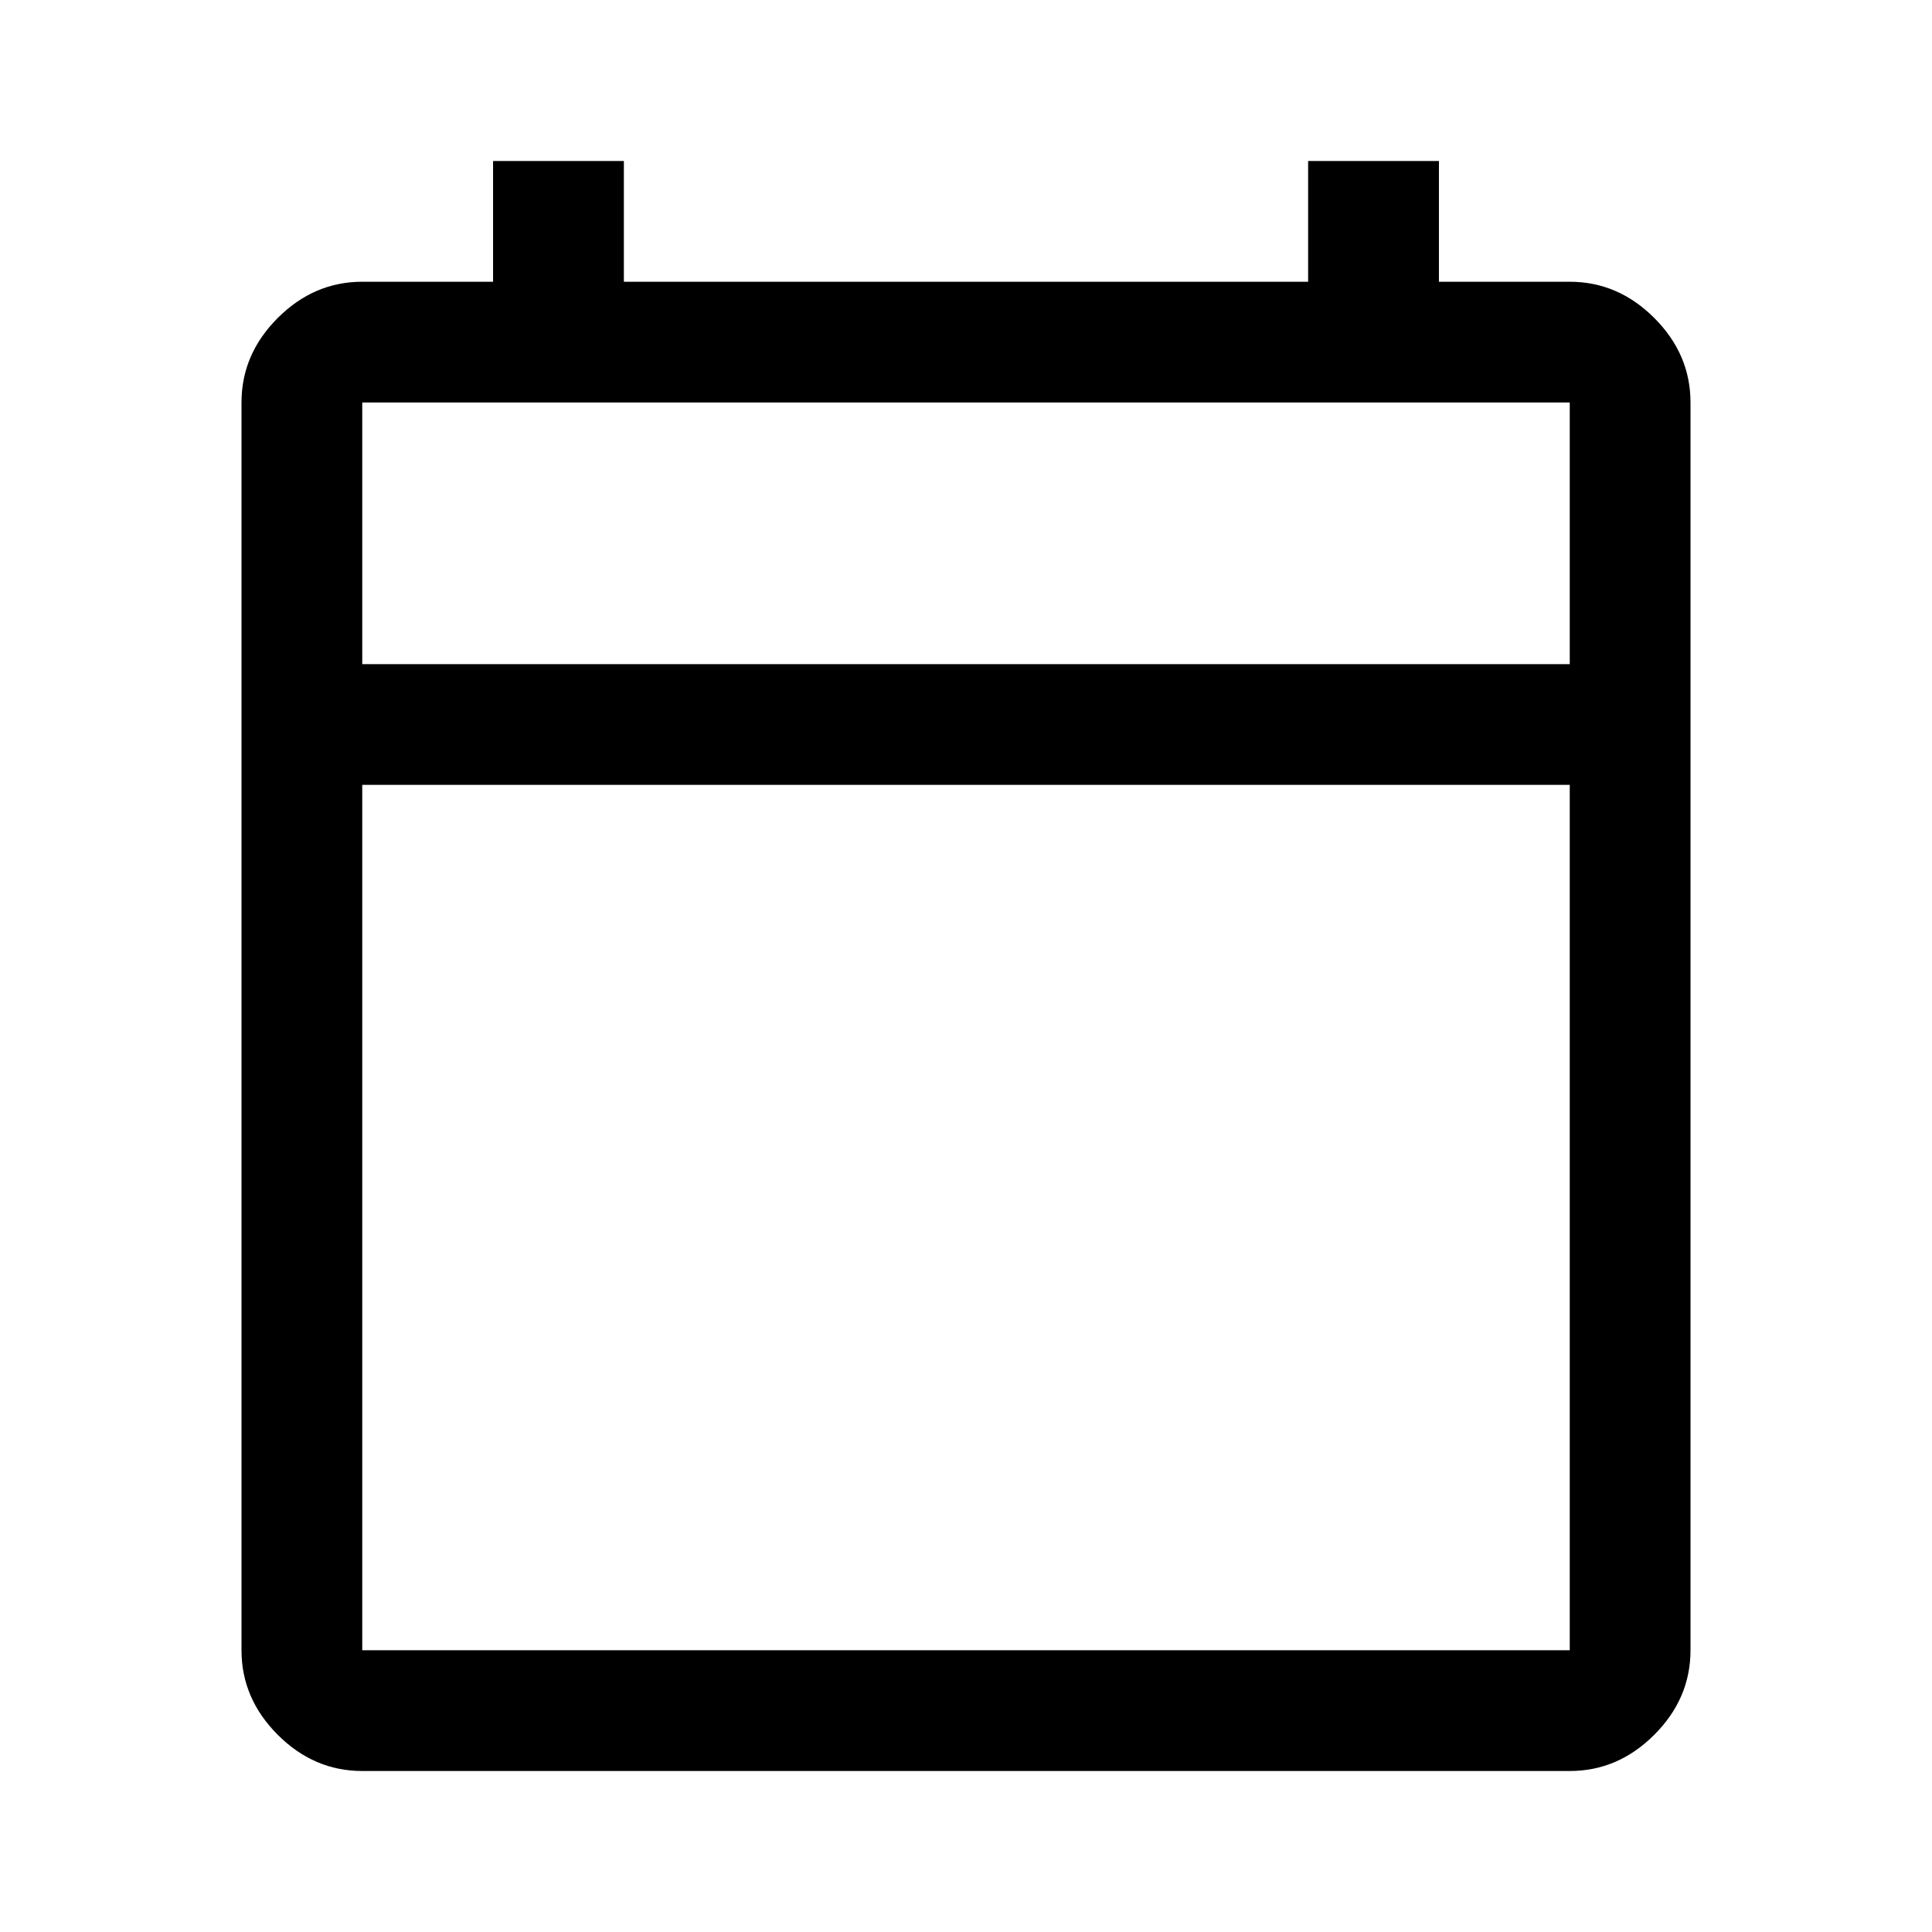
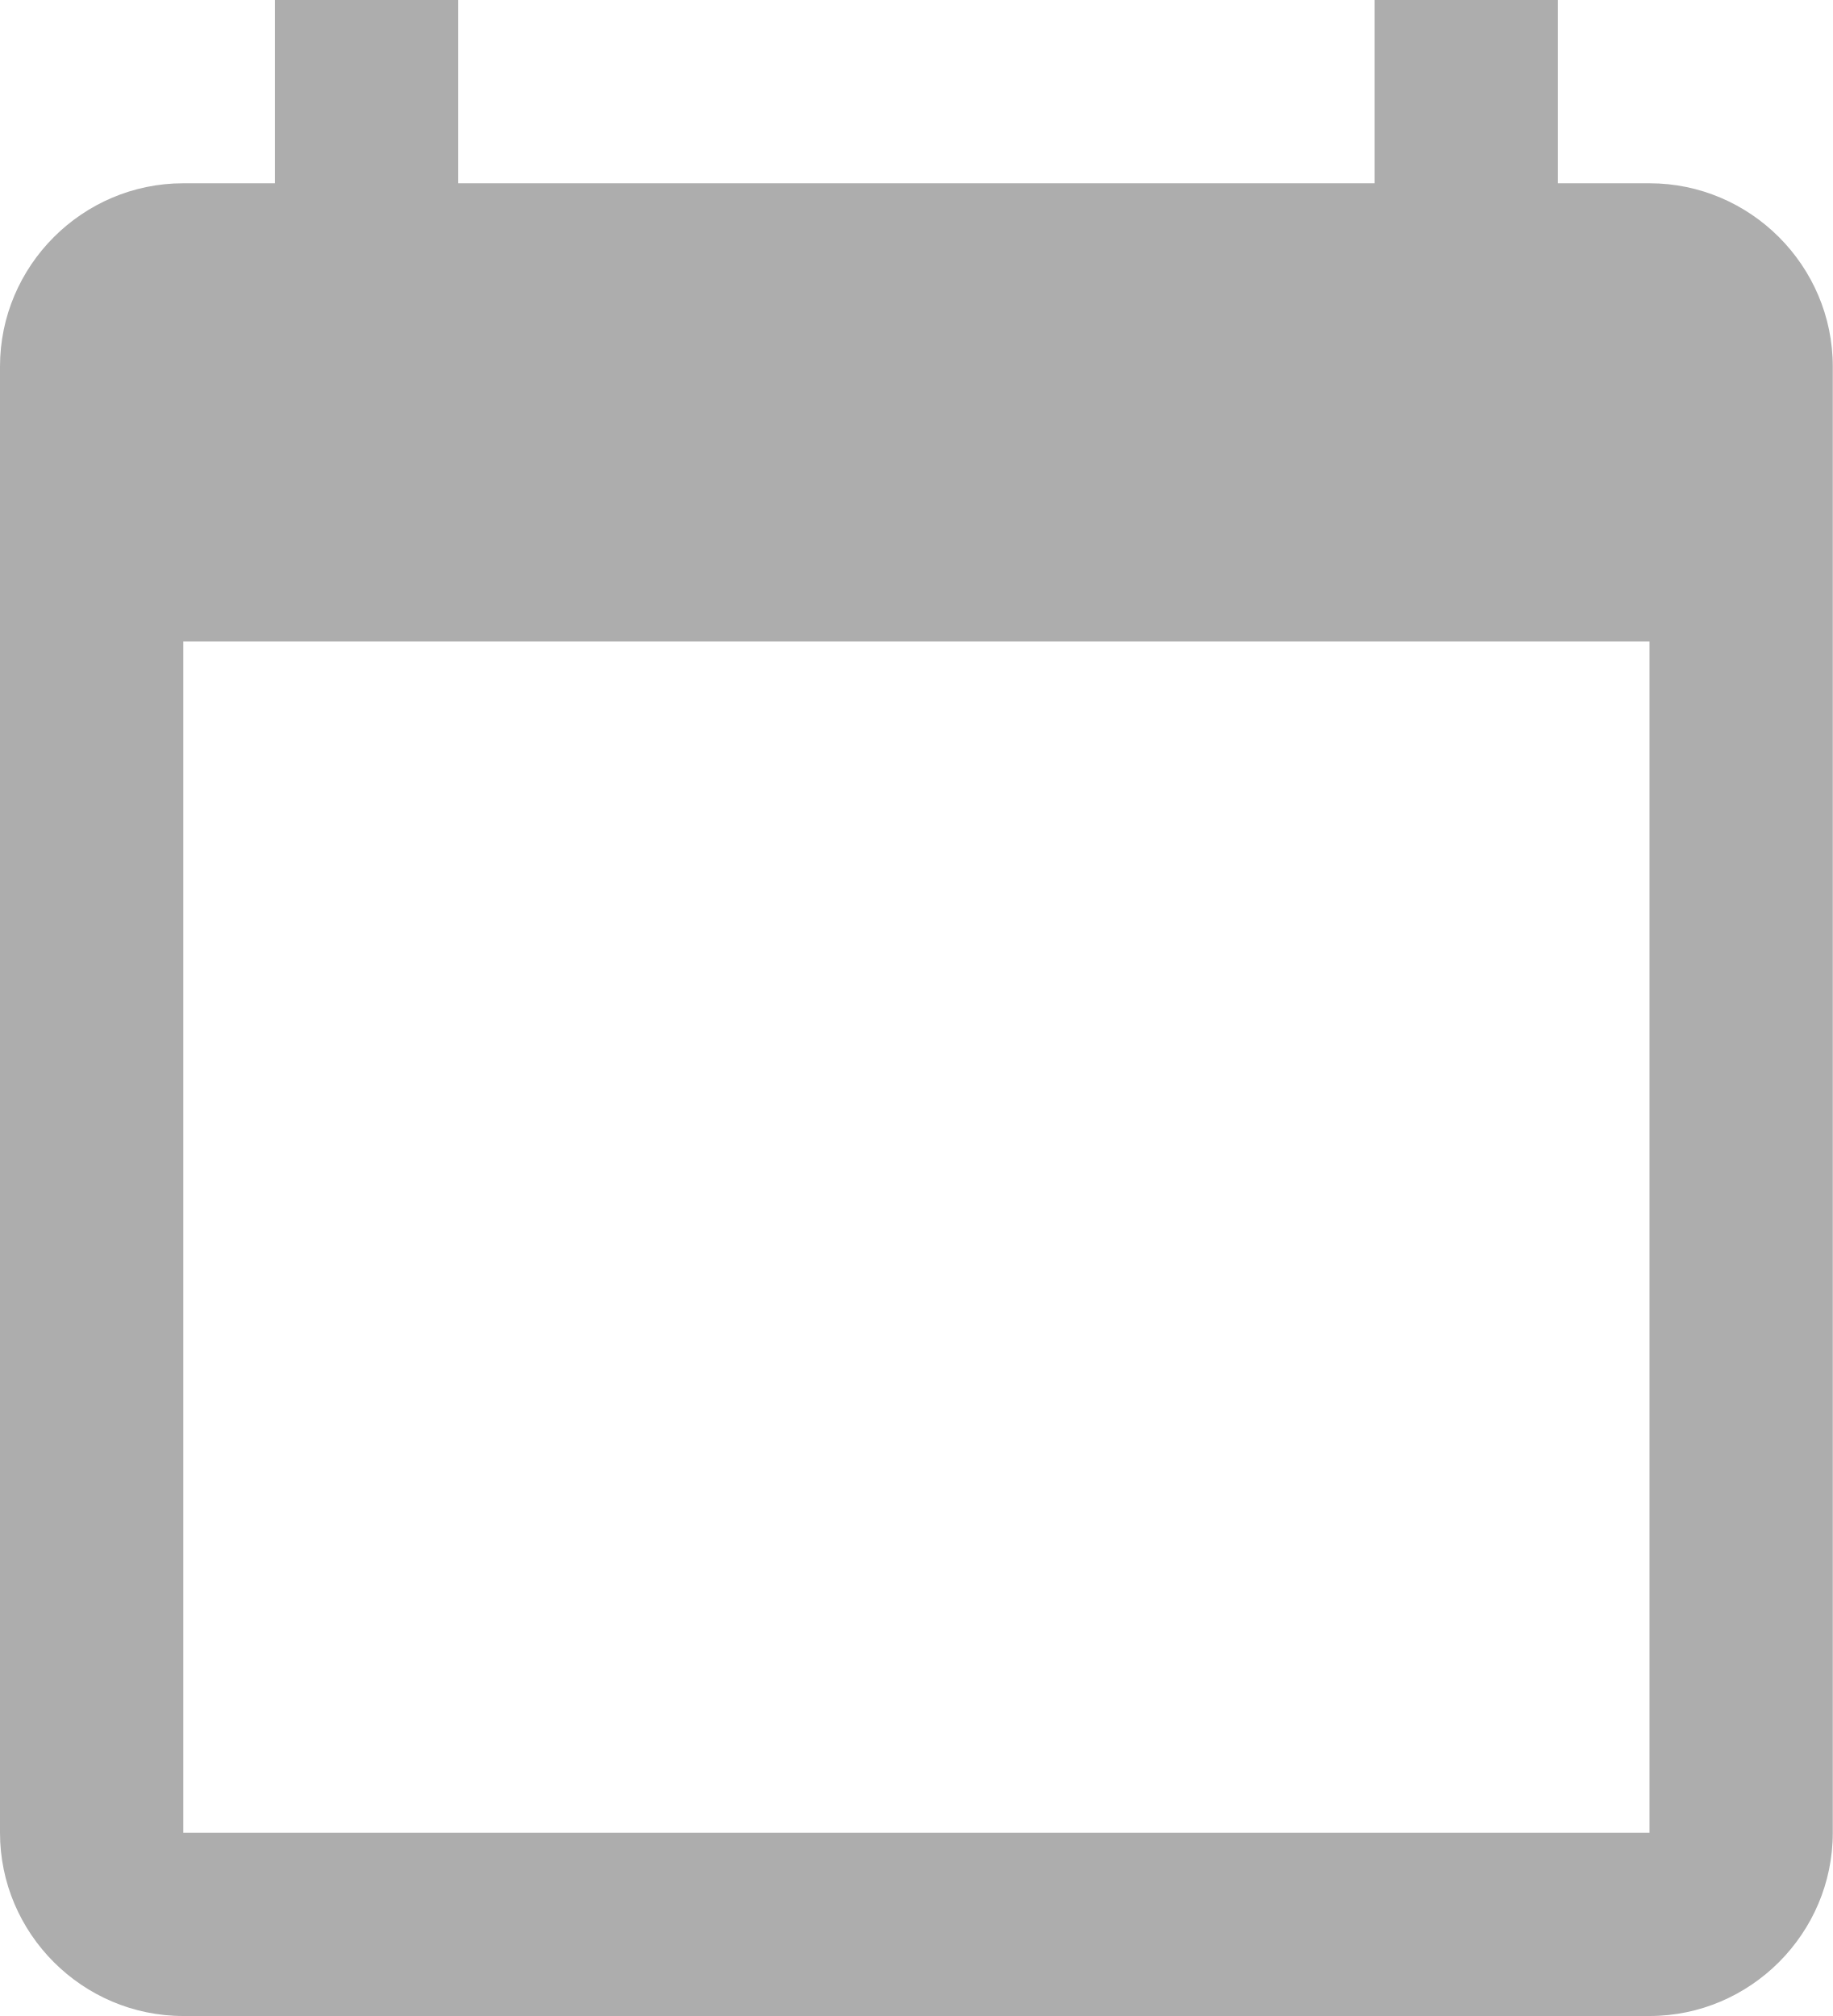
- <svg xmlns="http://www.w3.org/2000/svg" height="48" width="48">
-   <path d="M9 44q-1.2 0-2.1-.9Q6 42.2 6 41V10q0-1.2.9-2.1Q7.8 7 9 7h3.25V4h3.25v3h17V4h3.25v3H39q1.2 0 2.1.9.9.9.9 2.1v31q0 1.2-.9 2.1-.9.9-2.1.9Zm0-3h30V19.5H9V41Zm0-24.5h30V10H9Zm0 0V10v6.5Z" />
+ <svg xmlns="http://www.w3.org/2000/svg" width="20" height="22" viewBox="0 0 20 22" fill="none">
+   <path d="M18 2H17V0H15V2H5V0H3V2H2C0.9 2 0 2.9 0 4V20C0 21.1 0.9 22 2 22H18C19.1 22 20 21.1 20 20V4C20 2.9 19.1 2 18 2ZM18 20H2V7H18V20Z" fill="#ADADAD" />
</svg>
